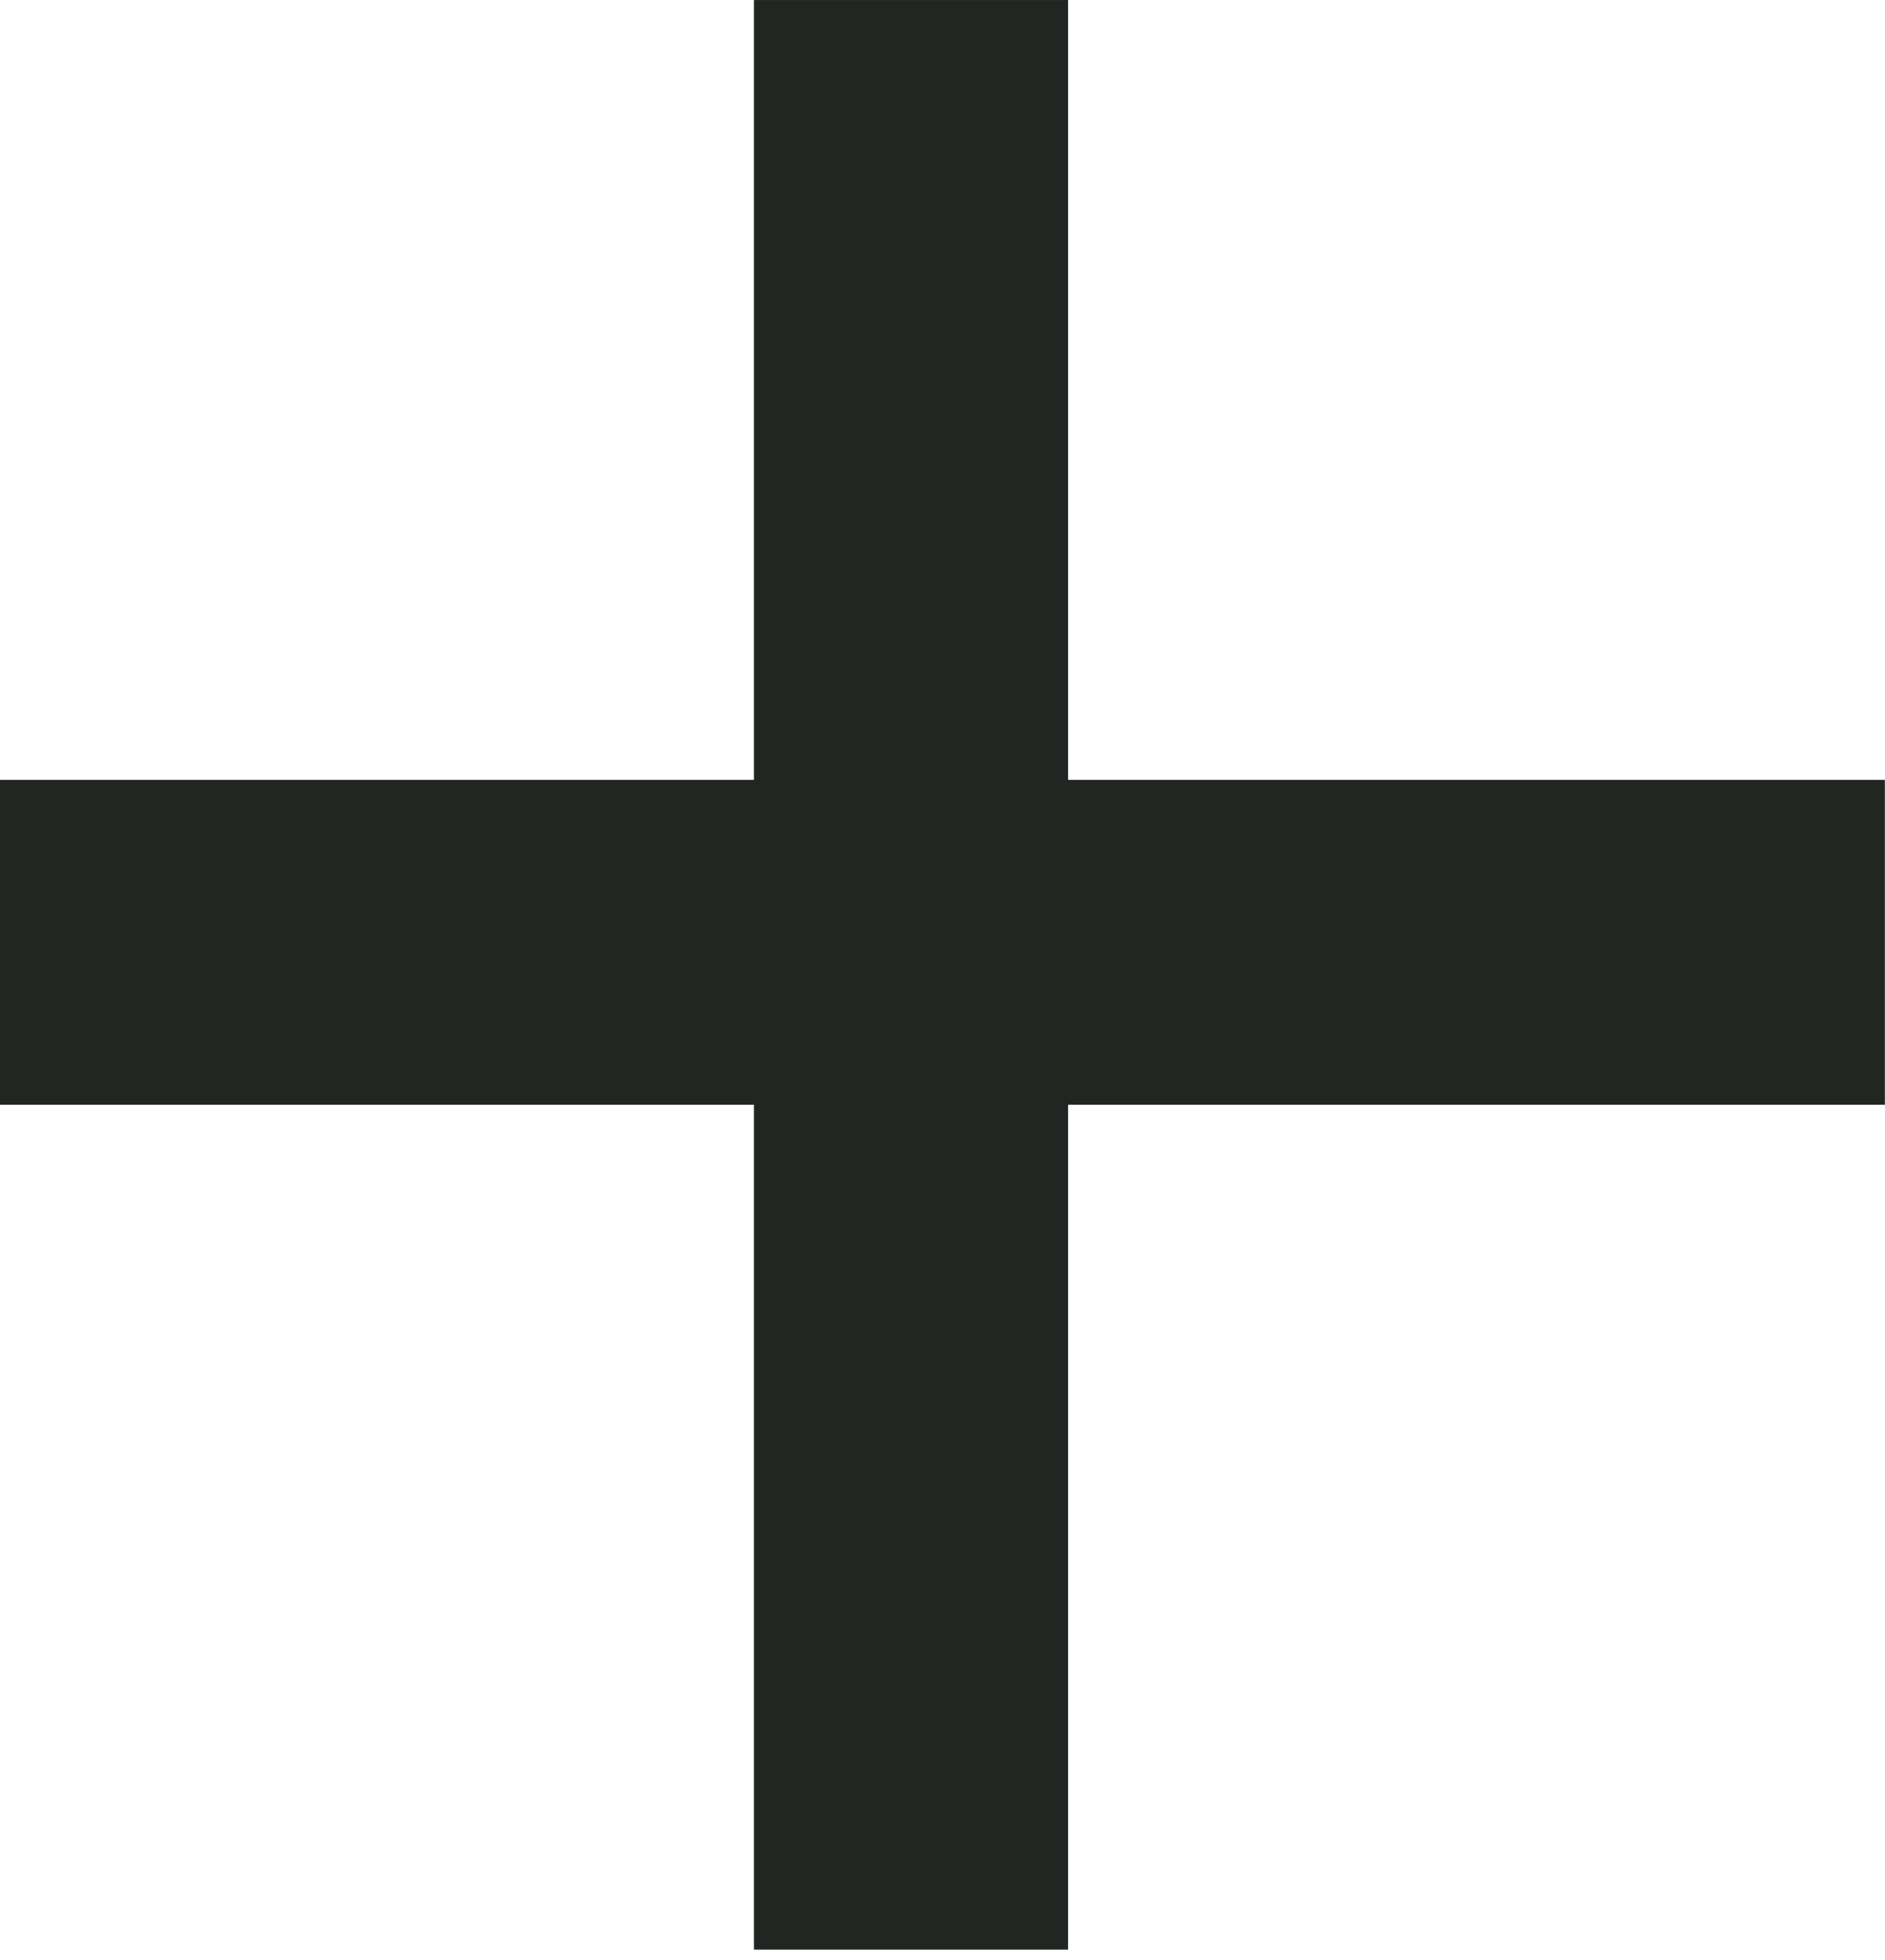
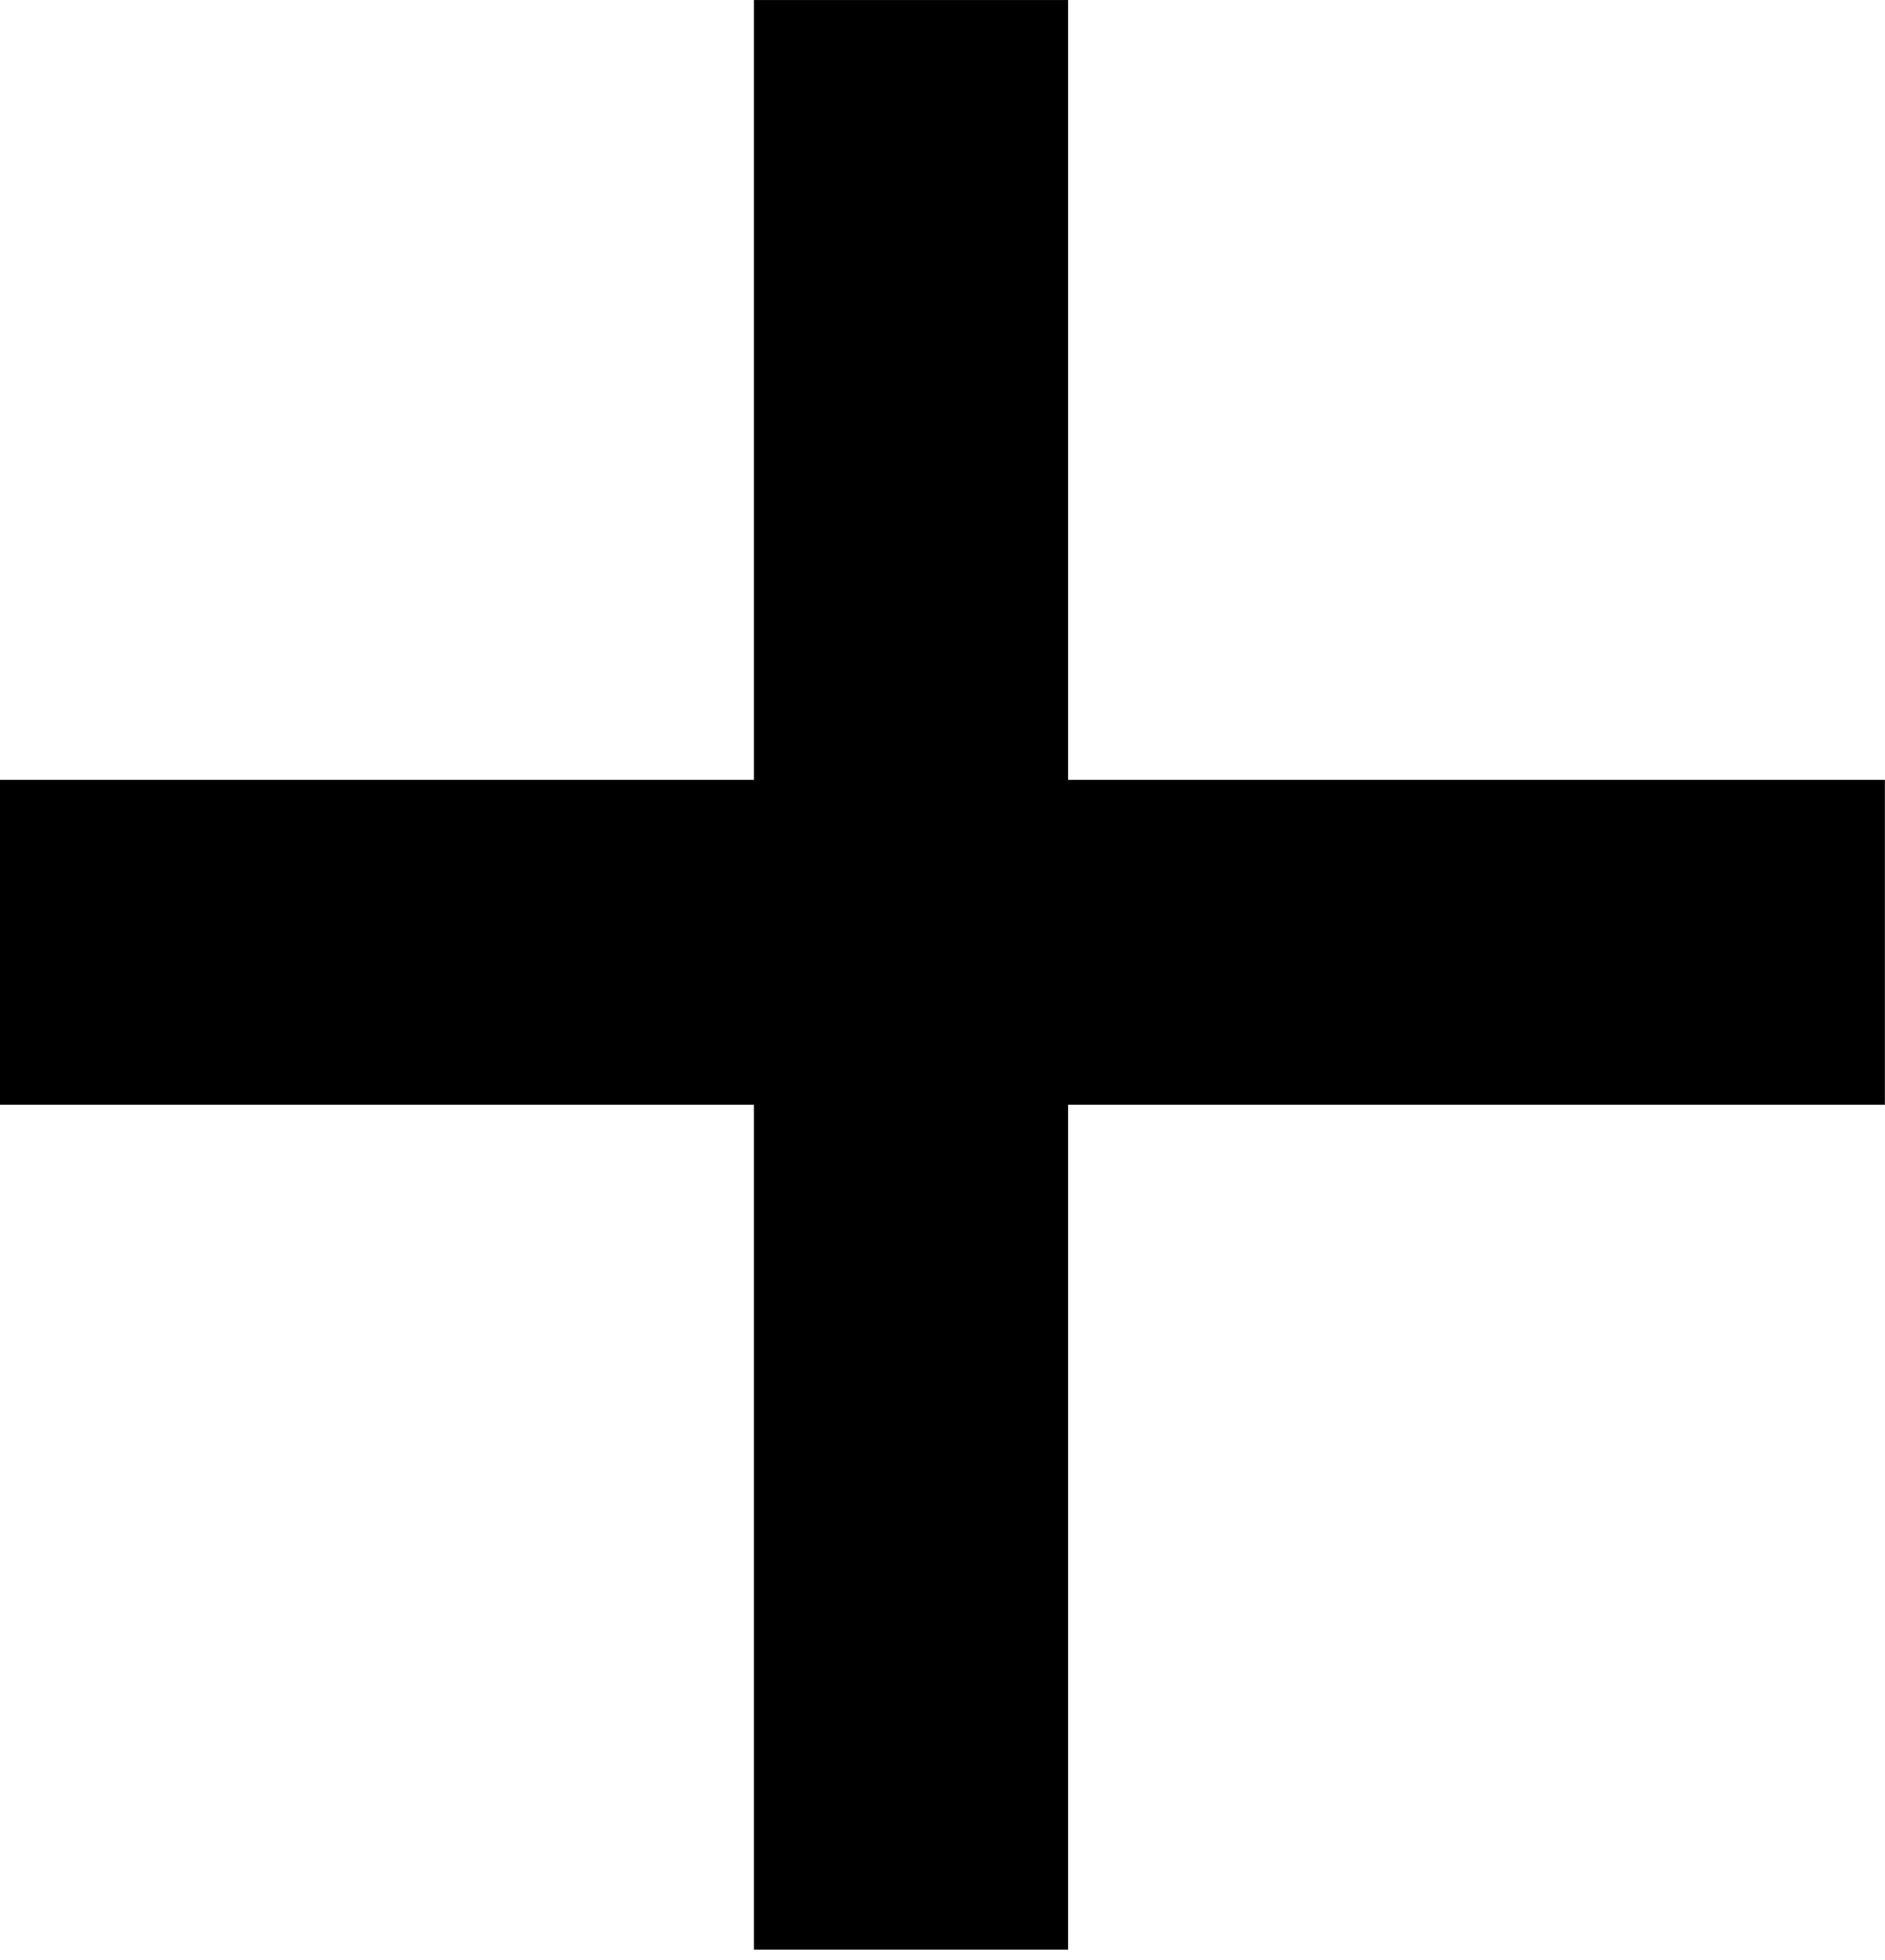
<svg xmlns="http://www.w3.org/2000/svg" width="25" height="26" viewBox="0 0 25 26" fill="none">
-   <rect y="10.345" width="25" height="4.31" fill="#222623" />
-   <rect x="14.167" width="25.862" height="4.167" transform="rotate(90 14.1666 0)" fill="#222623" />
+   <rect y="10.345" width="25" height="4.31" fill="currentColor" />
+   <rect x="14.167" width="25.862" height="4.167" transform="rotate(90 14.1666 0)" fill="currentColor" />
</svg>
